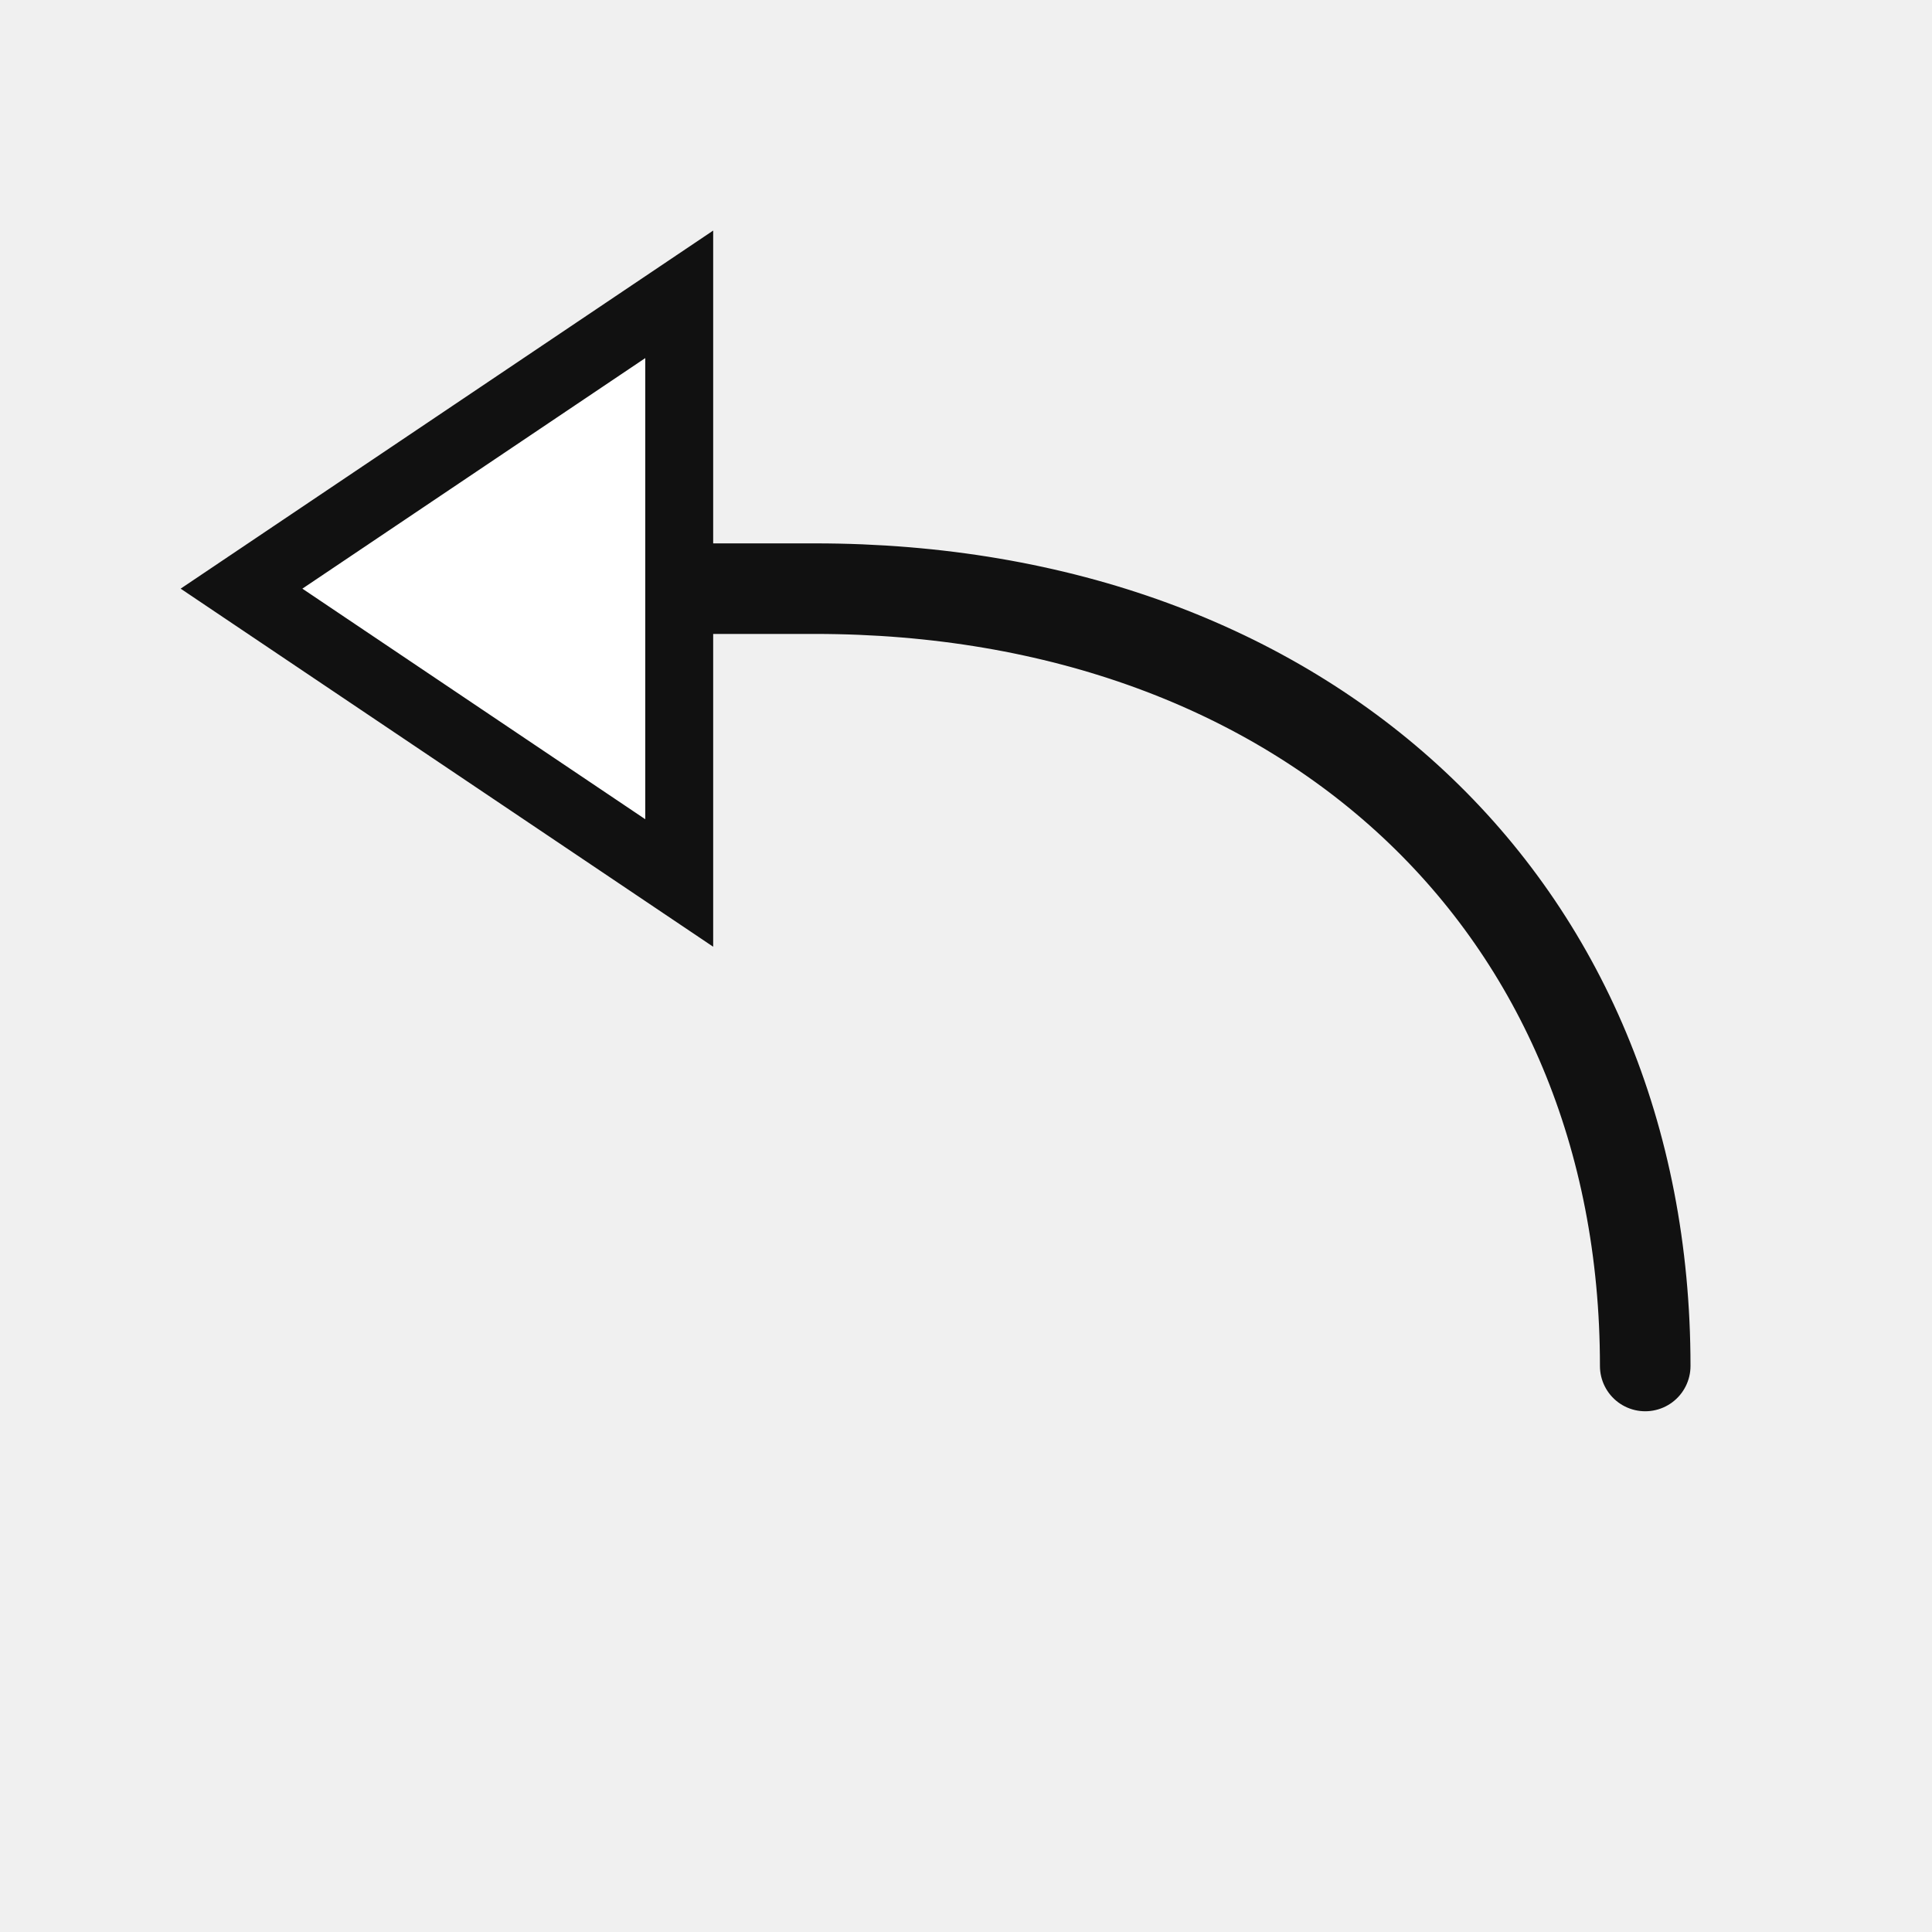
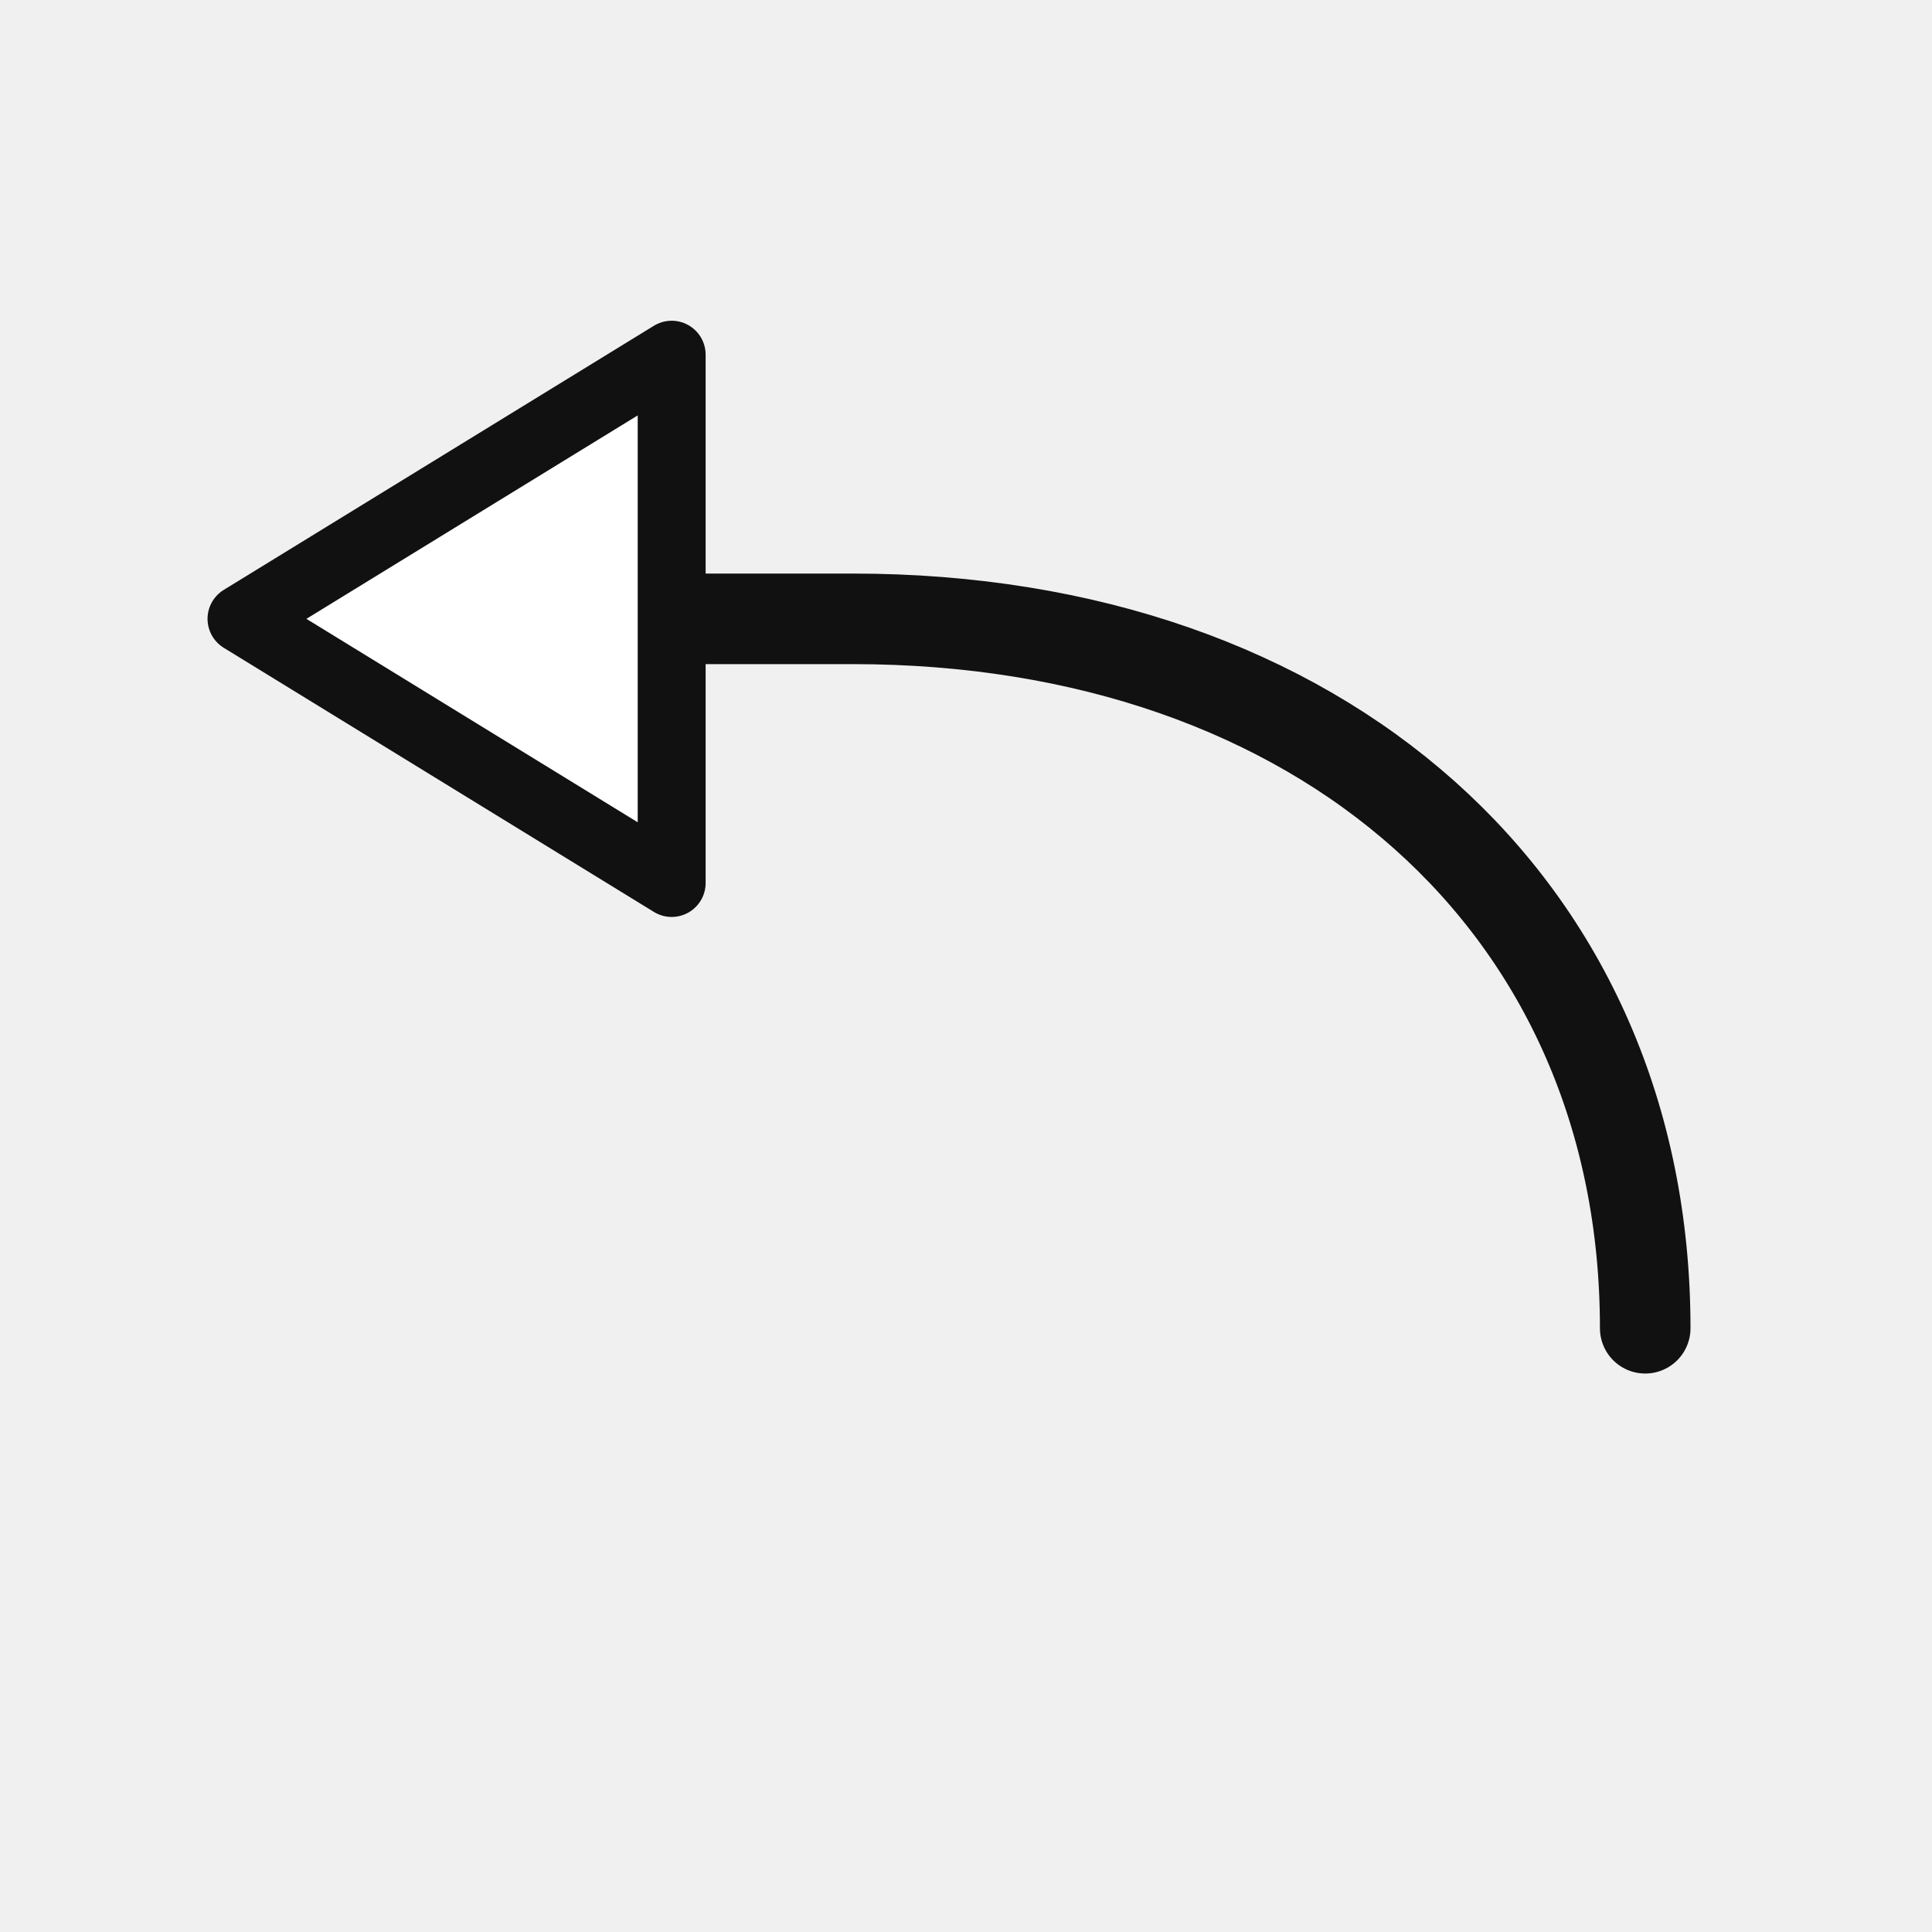
<svg xmlns="http://www.w3.org/2000/svg" viewBox="0 0 512 512">
-   <path d="M436 362c0-122-90-206-220-206H84" fill="none" stroke="#111" stroke-width="24" stroke-linecap="round" />
-   <path d="M180 78 64 156l116 78Z" fill="#fff" stroke="#111" stroke-width="18" />
+   <path d="M436 352c0-112-86-188-210-188H92" fill="none" stroke="#111" stroke-width="24" stroke-linecap="round" />
+   <path d="M178 94 64 164l114 70Z" fill="#fff" stroke="#111" stroke-width="18" stroke-linejoin="round" />
</svg>
